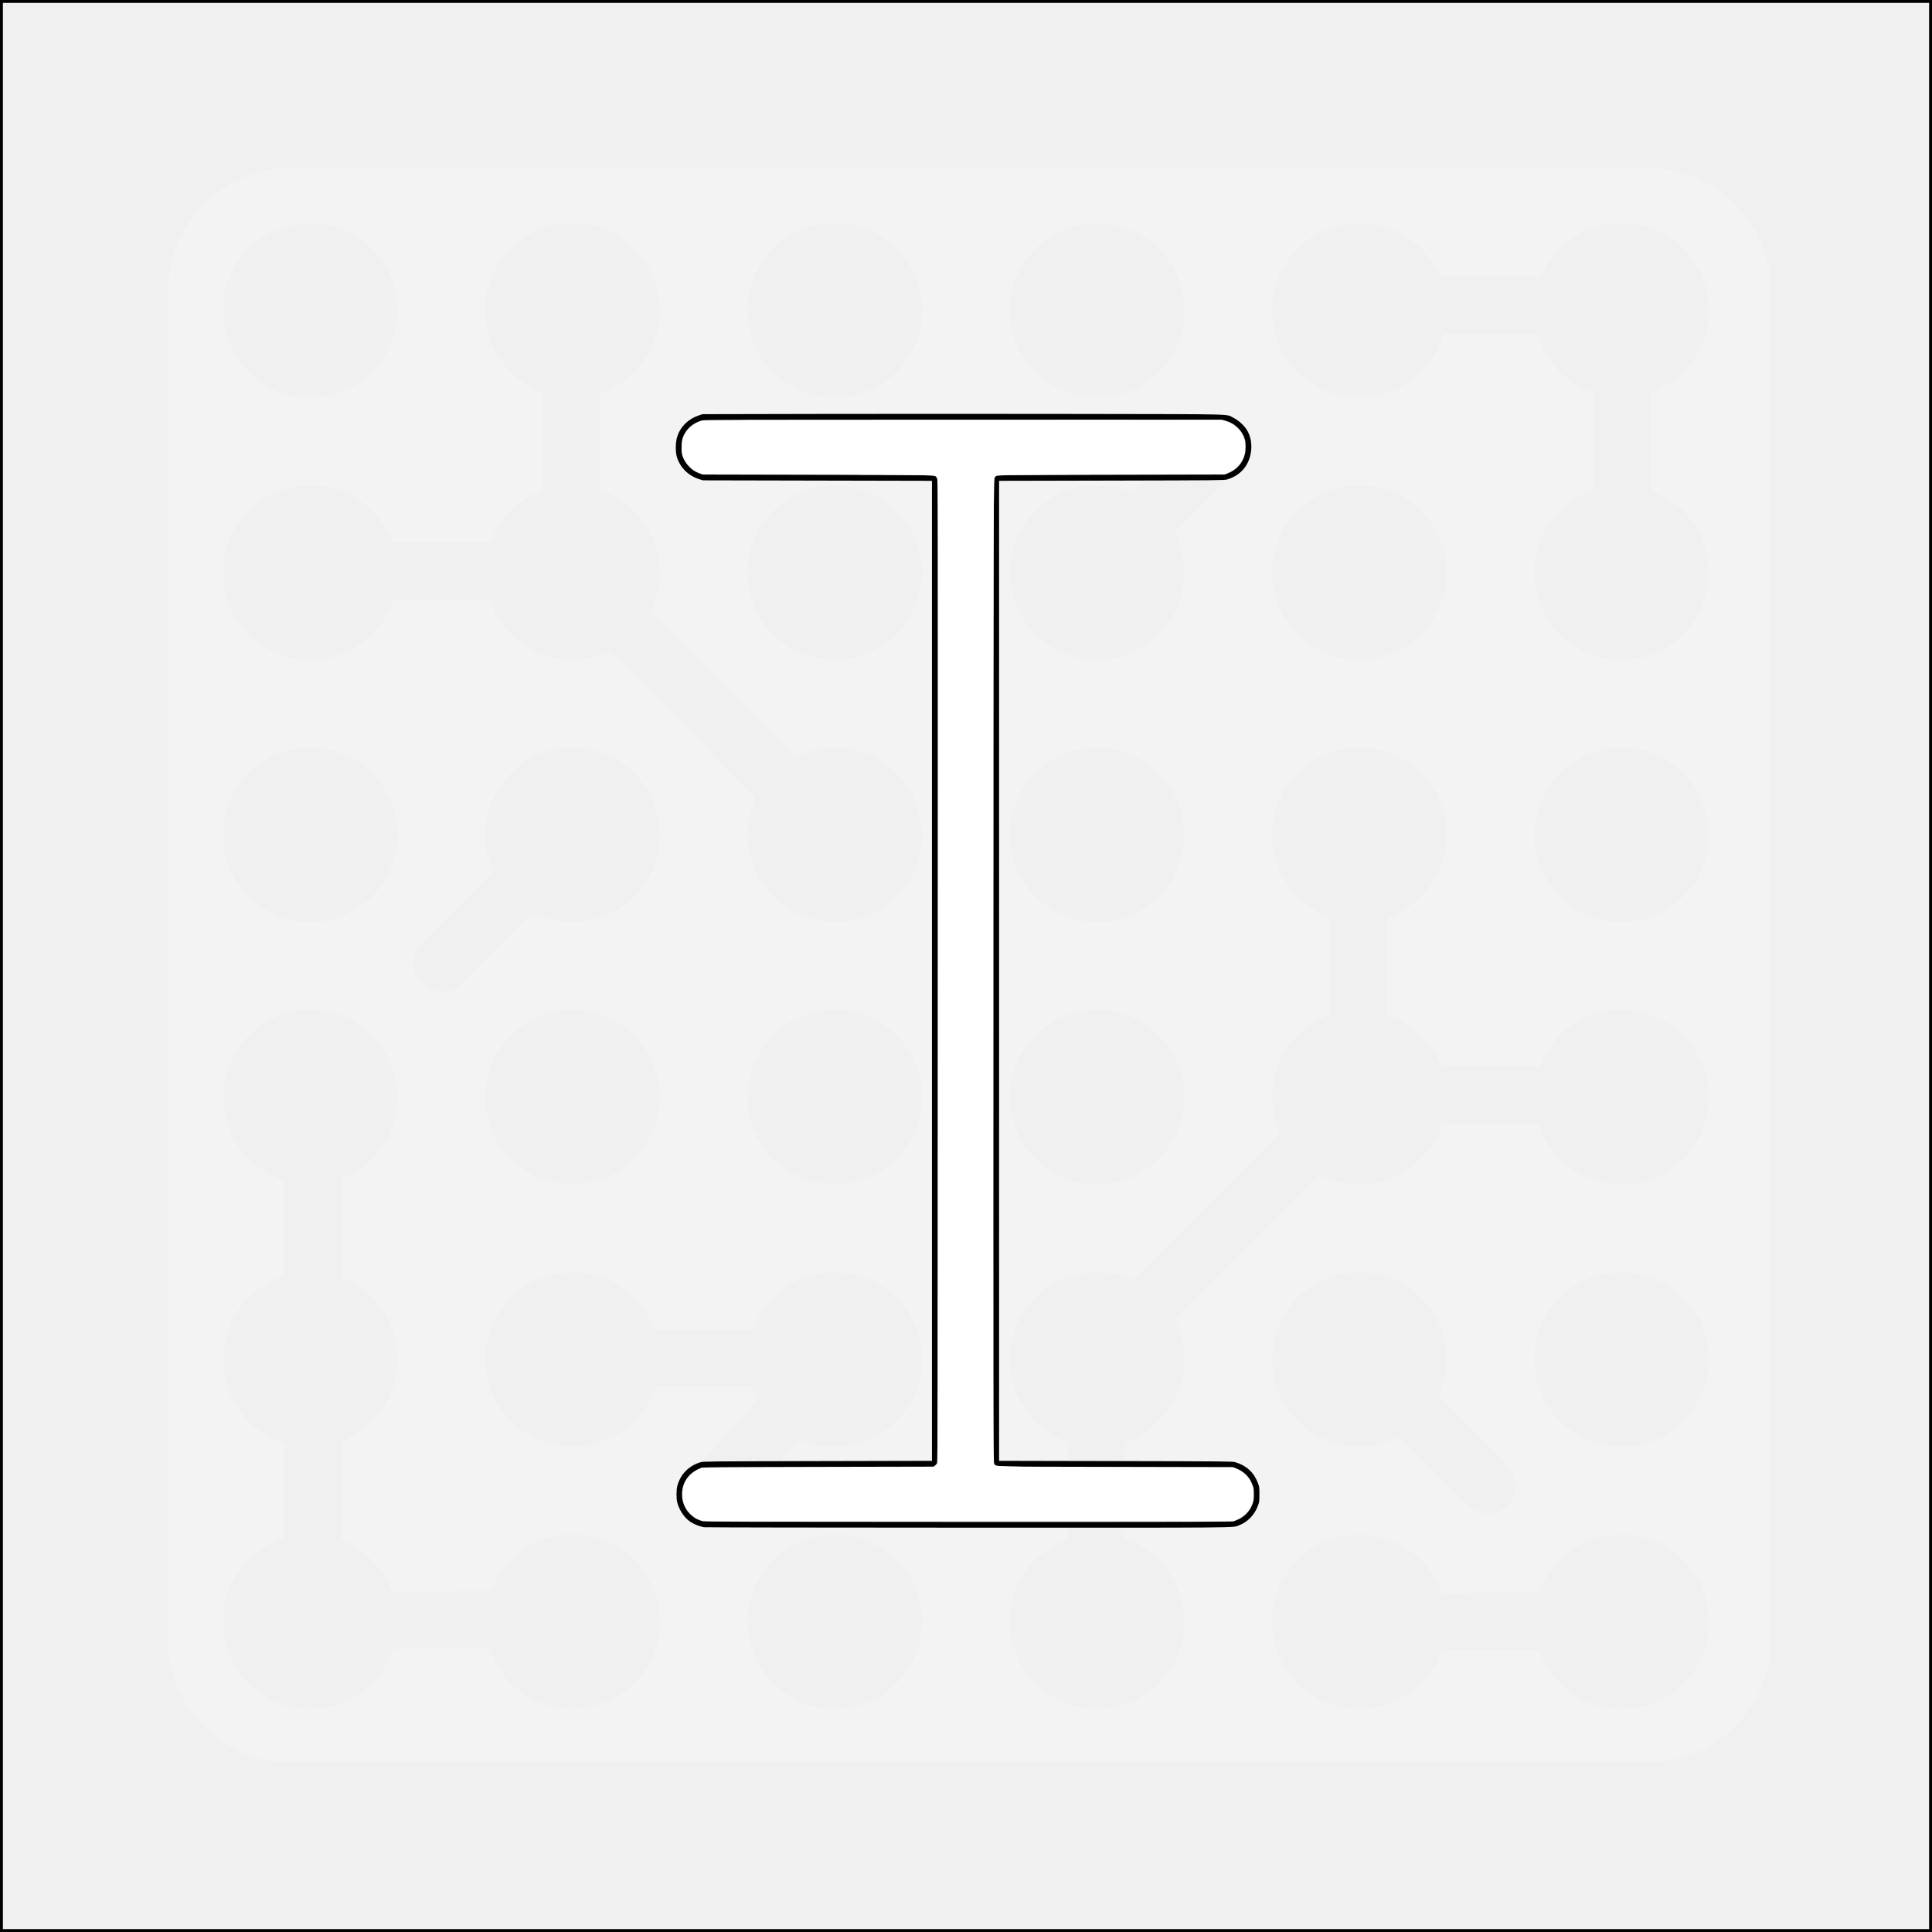
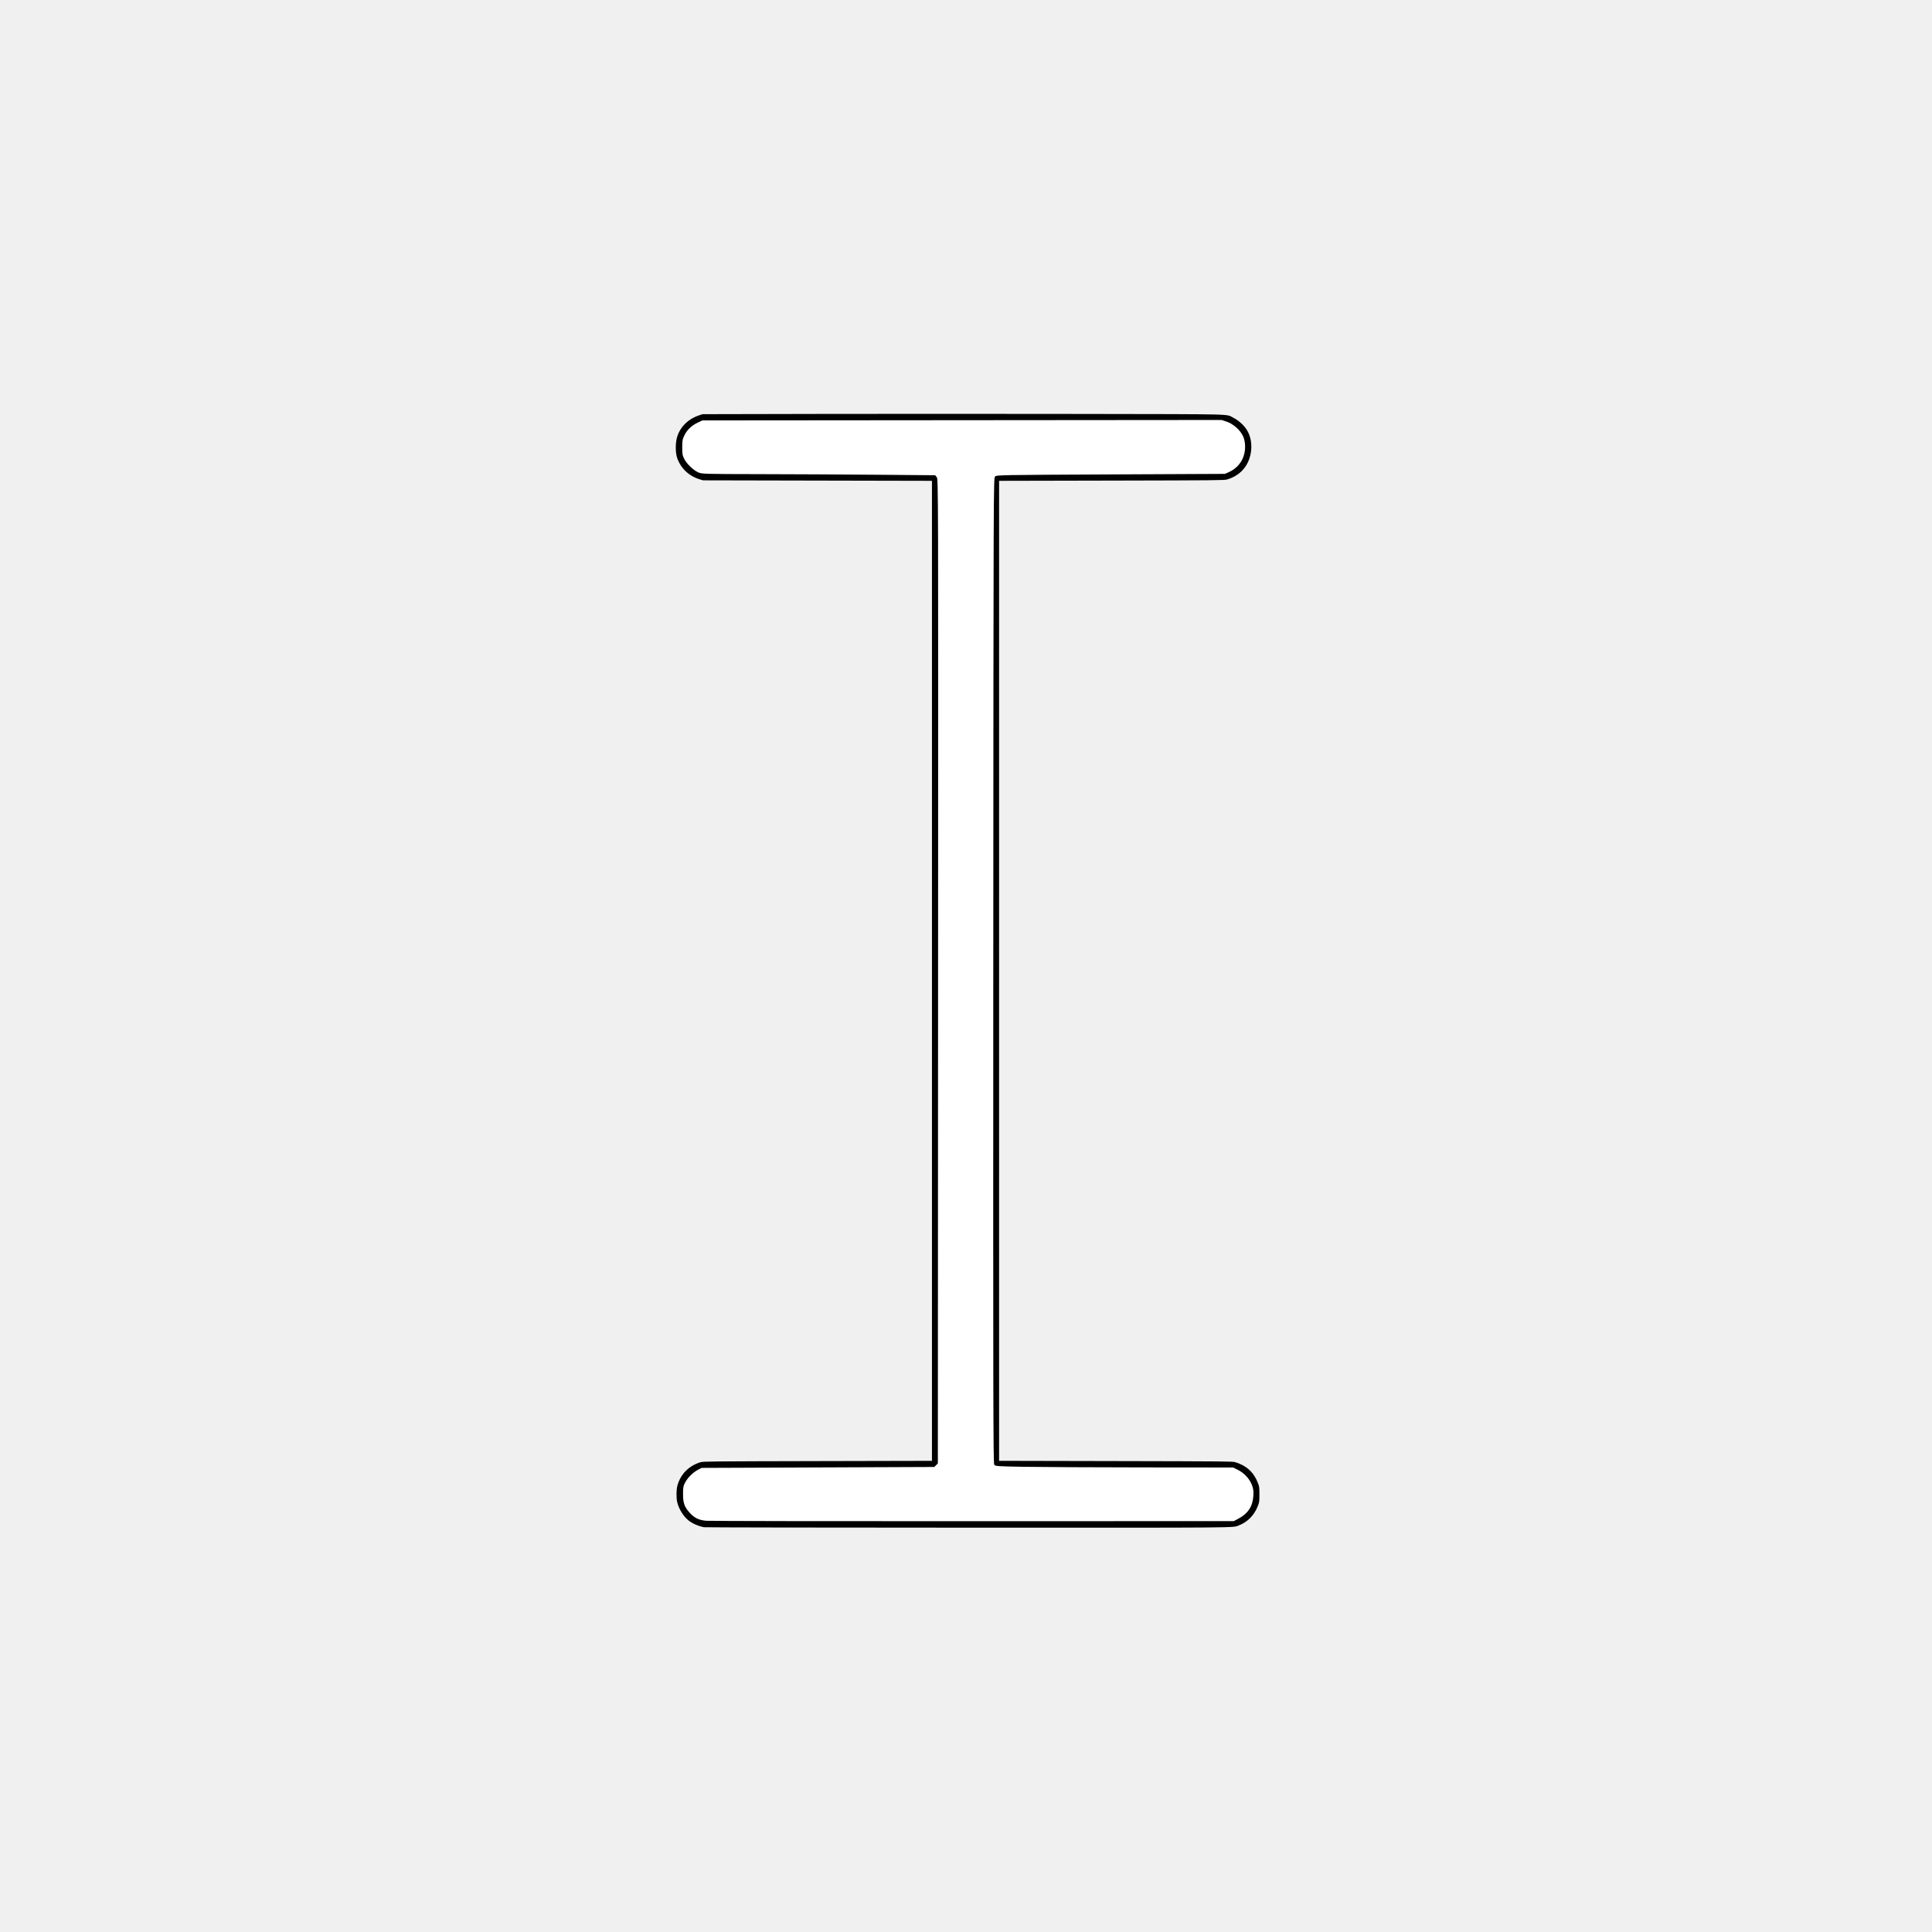
<svg xmlns="http://www.w3.org/2000/svg" width="1411.111mm" height="1411.111mm" viewBox="0 0 1411.111 1411.111" version="1.1" id="svg8">
  <defs id="defs2" />
  <g id="layer2" style="display:none">
    <rect style="display:inline;fill:#1a1a1a;stroke-width:0.265" id="rect1431" width="1411.111" height="1411.111" x="0" y="0" />
  </g>
-   <g id="layer1" style="display:inline">
+   <g id="layer1" style="display:none">
    <path style="fill:#ffffff;fill-opacity:0.226;stroke-width:0.353" d="m 204.964,1287.047 c -21.56,-2.231 -40.876,-11.304 -55.765,-26.193 -13.676,-13.676 -22.502,-31.203 -25.622,-50.884 -0.608,-3.835 -0.634,-24.563 -0.634,-504.944 0,-480.381 0.026,-501.109 0.634,-504.944 5.351,-33.756 27.491,-60.664 59.423,-72.223 4.209,-1.523 12.003,-3.478 17.082,-4.283 3.835,-0.608 24.682,-0.634 508.119,-0.634 483.436,0 504.284,0.026 508.119,0.634 33.756,5.351 60.664,27.491 72.223,59.423 1.523,4.209 3.478,12.003 4.283,17.082 0.608,3.835 0.634,24.563 0.634,504.944 0,480.381 -0.026,501.109 -0.634,504.944 -5.353,33.763 -27.489,60.663 -59.44,72.229 -3.725,1.348 -11.691,3.395 -16.656,4.28 -3.137,0.559 -35.521,0.6 -506.942,0.646 -276.975,0.027 -504.146,-0.01 -504.825,-0.078 z m 34.722,-40.118 c 5.322,-1.255 9.957,-2.806 13.93,-4.663 14.873,-6.95 26.733,-19.67 32.678,-35.048 l 1.164,-3.011 h 34.981 34.981 l 1.162,3.007 c 7.28,18.832 22.961,33.233 41.997,38.571 7.083,1.986 8.586,2.168 17.815,2.155 8.144,-0.012 8.877,-0.067 12.7,-0.969 12.848,-3.03 22.645,-8.199 31.181,-16.449 9.693,-9.368 15.967,-20.804 18.632,-33.957 0.706,-3.484 0.808,-5.019 0.797,-11.936 -0.01,-6.014 -0.162,-8.727 -0.627,-11.196 -2.533,-13.443 -8.787,-25.248 -18.288,-34.523 -9.023,-8.809 -18.742,-14.019 -31.695,-16.992 -3.777,-0.867 -4.653,-0.932 -12.7,-0.948 -9.169,-0.018 -11.435,0.269 -18.521,2.347 -17.708,5.192 -32.618,18.426 -40.284,35.756 l -1.396,3.155 -35.794,0.09 -35.794,0.09 -1.327,-3.133 c -4.934,-11.653 -14.068,-22.213 -25.324,-29.277 -1.285,-0.806 -4.182,-2.344 -6.438,-3.416 l -4.102,-1.95 v -35.977 -35.977 l 3.791,-1.775 c 13.35,-6.25 24.045,-16.582 30.565,-29.53 7.415,-14.723 8.675,-32.101 3.497,-48.233 -3.029,-9.438 -7.923,-17.499 -15.065,-24.815 -5.555,-5.69 -11.342,-9.809 -18.686,-13.3 l -4.102,-1.95 v -35.978 -35.978 l 3.791,-1.775 c 13.35,-6.25 24.045,-16.582 30.565,-29.53 7.415,-14.723 8.675,-32.101 3.497,-48.233 -3.141,-9.788 -8.539,-18.468 -16.037,-25.787 -9.024,-8.809 -18.742,-14.019 -31.695,-16.992 -3.777,-0.867 -4.653,-0.932 -12.7,-0.948 -9.175,-0.018 -11.497,0.277 -18.521,2.352 -19.855,5.867 -35.597,21.212 -42.365,41.296 -2.35,6.973 -2.79,10.048 -2.79,19.482 0,7.435 0.099,8.954 0.81,12.465 4.371,21.572 18.804,38.999 39.054,47.152 l 4.586,1.847 v 34.679 34.679 l -3.762,1.48 c -18.294,7.195 -31.638,21.201 -37.898,39.776 -2.35,6.973 -2.79,10.048 -2.79,19.482 0,7.435 0.099,8.954 0.81,12.465 4.371,21.573 18.804,38.999 39.054,47.152 l 4.586,1.847 v 34.679 34.679 l -3.762,1.48 c -18.294,7.195 -31.638,21.201 -37.898,39.776 -2.35,6.973 -2.79,10.047 -2.79,19.482 0,7.435 0.099,8.954 0.81,12.465 5.263,25.977 25.153,45.711 51.048,50.649 4.35,0.829 4.776,0.853 13.053,0.736 6.868,-0.098 8.205,-0.215 11.615,-1.019 z m 383.143,-0.01 c 12.64,-2.977 22.402,-8.144 30.977,-16.396 5.739,-5.522 9.859,-11.153 13.322,-18.207 4.119,-8.389 5.953,-15.876 6.234,-25.451 0.261,-8.883 -0.551,-14.773 -3.092,-22.427 -3.352,-10.1 -8.506,-18.326 -16.095,-25.688 -8.981,-8.713 -18.668,-13.887 -31.523,-16.838 -3.777,-0.867 -4.653,-0.932 -12.7,-0.948 -9.169,-0.018 -11.435,0.269 -18.521,2.347 -24.706,7.244 -42.879,29.442 -45.285,55.315 -0.416,4.476 0.082,13.374 1.017,18.168 4.99,25.574 25.121,45.485 50.971,50.414 4.35,0.829 4.776,0.853 13.053,0.736 6.879,-0.098 8.202,-0.214 11.642,-1.025 z m 191.558,0 c 12.64,-2.977 22.402,-8.144 30.977,-16.396 9.701,-9.336 15.884,-20.586 18.633,-33.905 0.744,-3.604 0.835,-4.963 0.82,-12.171 -0.016,-7.409 -0.099,-8.499 -0.958,-12.544 -4.617,-21.74 -19.323,-39.187 -39.682,-47.077 l -2.558,-0.991 v -35.177 -35.177 l 2.91,-1.153 c 17.673,-6.999 31.714,-21.818 37.433,-39.506 2.352,-7.275 2.873,-10.863 2.867,-19.756 -0.004,-6.872 -0.114,-8.48 -0.818,-11.978 -0.967,-4.803 -2.456,-9.584 -4.334,-13.914 -0.753,-1.736 -1.369,-3.329 -1.369,-3.538 0,-0.209 23.645,-24.025 52.544,-52.924 l 52.544,-52.543 3.076,1.336 c 4.231,1.838 9.458,3.506 14.073,4.491 3.457,0.738 4.804,0.829 12.347,0.832 9.428,0.004 11.807,-0.345 19.756,-2.888 17.761,-5.684 32.452,-19.472 39.542,-37.109 l 1.505,-3.744 h 34.987 34.987 l 0.969,2.646 c 3.865,10.552 11.954,21.483 20.881,28.216 8.084,6.097 16.483,9.905 26.584,12.052 3.45,0.733 4.821,0.825 12.347,0.828 9.428,0.004 11.807,-0.345 19.756,-2.888 23.251,-7.441 40.504,-28.361 43.586,-52.85 0.547,-4.345 0.253,-14.346 -0.554,-18.871 -3.591,-20.124 -16.438,-37.132 -34.919,-46.229 -4.746,-2.336 -8.634,-3.684 -14.834,-5.142 -4.008,-0.943 -4.643,-0.992 -12.859,-1.004 -9.156,-0.013 -11.385,0.268 -18.521,2.339 -17.447,5.062 -32.595,18.383 -40.049,35.22 l -1.64,3.704 -35.808,0.09 -35.807,0.09 -1.476,-3.457 c -4.951,-11.596 -13.984,-21.968 -25.228,-28.969 -3.009,-1.873 -7.926,-4.282 -10.971,-5.374 l -2.303,-0.826 v -35.164 -35.164 l 1.852,-0.602 c 3.507,-1.139 9.623,-4.284 13.864,-7.129 13.884,-9.313 23.512,-23.804 27.01,-40.657 0.75,-3.613 0.84,-4.944 0.825,-12.171 -0.016,-7.408 -0.099,-8.499 -0.959,-12.544 -3.799,-17.887 -14.086,-32.532 -29.539,-42.055 -5.814,-3.583 -12.302,-6.143 -20.108,-7.935 -3.777,-0.867 -4.653,-0.932 -12.7,-0.948 -9.16,-0.018 -11.377,0.261 -18.521,2.334 -22.358,6.486 -40.029,25.993 -44.442,49.057 -1.411,7.376 -1.34,17.059 0.181,24.612 3.033,15.055 11.875,29.204 23.918,38.272 4.932,3.713 9.463,6.235 16.2,9.015 l 0.795,0.328 -0.09,35.694 -0.09,35.694 -3.175,1.32 c -14.855,6.176 -27.368,18.68 -33.739,33.715 -4.024,9.496 -5.517,18.168 -4.893,28.423 0.405,6.657 1.341,11.433 3.406,17.392 0.874,2.522 1.664,4.904 1.755,5.292 0.131,0.558 -10.977,11.844 -53.098,53.953 l -53.264,53.247 -1.168,-0.399 c -0.643,-0.22 -2.824,-0.973 -4.847,-1.673 -2.023,-0.7 -5.516,-1.694 -7.761,-2.207 -3.802,-0.869 -4.677,-0.935 -12.726,-0.951 -7.774,-0.015 -9.015,0.065 -12.347,0.8 -9.909,2.186 -16.923,5.182 -24.518,10.472 -14.44,10.057 -23.886,25.426 -26.669,43.391 -0.595,3.838 -0.475,13.719 0.22,18.224 2.317,15.011 9.41,28.111 20.757,38.337 4.977,4.486 12.745,9.3 18.64,11.552 l 2.398,0.916 v 35.55 35.55 l -3.228,1.338 c -20.757,8.604 -35.262,27.335 -38.788,50.092 -0.595,3.838 -0.475,13.719 0.22,18.224 2.79,18.071 12.69,33.651 27.755,43.677 7.101,4.726 14.738,7.896 22.859,9.49 5.306,1.041 5.393,1.047 13.935,0.925 6.879,-0.098 8.202,-0.214 11.642,-1.025 z m 191.558,0 c 12.986,-3.059 22.901,-8.433 31.592,-17.123 7.492,-7.491 11.06,-12.991 15.519,-23.92 l 0.325,-0.795 35.322,0.09 35.321,0.09 0.796,2.117 c 3.856,10.249 11.972,21.104 20.7,27.687 8.084,6.097 16.483,9.905 26.584,12.052 3.45,0.733 4.821,0.825 12.347,0.828 9.428,0 11.807,-0.345 19.756,-2.888 23.251,-7.441 40.504,-28.361 43.586,-52.85 0.547,-4.345 0.253,-14.346 -0.554,-18.871 -3.591,-20.124 -16.438,-37.132 -34.919,-46.23 -4.746,-2.336 -8.634,-3.684 -14.834,-5.142 -4.008,-0.943 -4.643,-0.992 -12.859,-1.004 -9.156,-0.013 -11.385,0.268 -18.521,2.339 -17.684,5.13 -32.839,18.59 -40.253,35.749 l -1.829,4.233 -35.41,0.09 -35.41,0.09 -1.663,-3.97 c -5.963,-14.233 -17.409,-26.111 -31.667,-32.863 -4.071,-1.928 -8.688,-3.471 -14.105,-4.715 -3.777,-0.867 -4.653,-0.932 -12.7,-0.948 -9.16,-0.018 -11.377,0.261 -18.521,2.334 -22.358,6.486 -40.029,25.993 -44.442,49.057 -1.411,7.376 -1.34,17.059 0.181,24.612 3.342,16.592 13.138,31.188 27.223,40.562 7.101,4.726 14.738,7.896 22.859,9.49 5.306,1.041 5.393,1.047 13.935,0.925 6.879,-0.098 8.202,-0.214 11.642,-1.025 z M 527.908,1108.849 c 5.161,-1.889 7.84,-4.296 20.678,-18.586 4.356,-4.849 9.514,-10.564 11.462,-12.7 1.948,-2.136 7.884,-8.725 13.191,-14.643 5.307,-5.918 9.84,-10.967 10.072,-11.22 0.344,-0.375 0.918,-0.263 3.101,0.604 3.097,1.23 7.613,2.539 11.899,3.448 2.412,0.512 4.656,0.637 11.465,0.638 9.434,0 11.833,-0.349 19.756,-2.893 21.798,-7.001 38.339,-25.631 42.883,-48.3 0.532,-2.655 0.824,-5.701 0.947,-9.886 0.261,-8.883 -0.551,-14.773 -3.092,-22.427 -3.352,-10.1 -8.506,-18.326 -16.095,-25.688 -8.981,-8.713 -18.668,-13.887 -31.523,-16.838 -3.777,-0.867 -4.653,-0.932 -12.7,-0.948 -9.169,-0.018 -11.435,0.269 -18.521,2.347 -17.791,5.217 -32.983,18.757 -40.421,36.029 l -1.47,3.414 -35.647,-0.09 -35.647,-0.09 -1.468,-3.391 c -3.132,-7.236 -7.226,-13.327 -12.863,-19.136 -9.078,-9.357 -19.381,-15.05 -32.82,-18.135 -3.777,-0.867 -4.653,-0.932 -12.7,-0.948 -9.169,-0.018 -11.435,0.269 -18.521,2.347 -22.282,6.533 -39.316,25.178 -44.342,48.533 -0.722,3.358 -0.814,4.735 -0.814,12.25 0,7.435 0.099,8.954 0.81,12.465 4.821,23.797 22.236,42.823 45.051,49.221 7.083,1.986 8.586,2.168 17.815,2.155 8.144,-0.012 8.877,-0.067 12.7,-0.969 12.964,-3.058 22.719,-8.232 31.341,-16.625 6.852,-6.67 11.322,-13.276 15.059,-22.258 l 1.468,-3.528 h 35.044 35.044 l 1.28,3.175 c 0.704,1.746 1.628,3.843 2.053,4.66 0.425,0.817 0.772,1.628 0.772,1.802 0,0.311 -6.372,7.44 -28.751,32.165 -20.069,22.174 -19.888,21.958 -21.682,25.791 -1.206,2.576 -2.118,6.361 -2.118,8.783 0,2.679 0.965,6.387 2.441,9.383 2.397,4.864 7.465,9.002 12.931,10.559 2.666,0.76 9.283,0.498 11.932,-0.471 z m 563.712,-3.803 c 3.391,-0.875 6.833,-2.864 9.403,-5.434 3.941,-3.941 5.994,-8.896 5.994,-14.467 0,-4.5 -1.177,-8.153 -3.977,-12.347 -0.583,-0.873 -12.574,-13.126 -26.647,-27.229 l -25.587,-25.641 1.289,-3.286 c 1.643,-4.188 2.472,-6.95 3.476,-11.577 0.71,-3.272 0.803,-4.672 0.798,-11.994 -0.01,-7.634 -0.081,-8.641 -0.949,-12.721 -2.689,-12.628 -8.156,-22.932 -16.996,-32.032 -8.871,-9.133 -19.377,-14.91 -32.654,-17.958 -3.777,-0.867 -4.653,-0.932 -12.7,-0.948 -9.16,-0.018 -11.377,0.261 -18.521,2.334 -22.358,6.486 -40.029,25.993 -44.442,49.057 -1.411,7.376 -1.34,17.059 0.181,24.612 3.342,16.592 13.138,31.188 27.223,40.562 7.066,4.703 14.386,7.75 23.035,9.588 3.45,0.733 4.821,0.825 12.347,0.828 7.589,0 8.851,-0.083 12.171,-0.822 4.682,-1.042 10.647,-2.958 14.071,-4.518 l 2.65,-1.208 25.418,25.363 c 13.98,13.95 26.132,25.84 27.005,26.422 4.209,2.808 7.607,3.917 12.12,3.953 1.79,0.014 4.05,-0.214 5.292,-0.534 z m 105.884,-49.681 c 8.83,-2.08 15.671,-5 22.595,-9.645 15.166,-10.172 25.397,-26.823 27.694,-45.069 0.547,-4.345 0.253,-14.346 -0.554,-18.871 -3.591,-20.124 -16.438,-37.132 -34.919,-46.229 -4.746,-2.336 -8.634,-3.684 -14.834,-5.142 -4.008,-0.943 -4.643,-0.992 -12.859,-1.004 -7.763,-0.011 -9.02,0.071 -12.347,0.805 -13.921,3.071 -24.258,8.663 -33.636,18.196 -8.632,8.774 -15.067,21.236 -17.143,33.198 -1.257,7.242 -1.125,16.481 0.338,23.812 2.968,14.871 11.865,29.183 23.68,38.094 8.102,6.11 16.881,10.085 26.407,11.954 5.306,1.041 5.393,1.047 13.935,0.925 6.879,-0.098 8.202,-0.214 11.642,-1.025 z M 431.244,863.812 c 12.705,-2.995 22.529,-8.19 31.032,-16.408 9.693,-9.368 15.967,-20.804 18.632,-33.957 0.706,-3.484 0.808,-5.019 0.797,-11.936 -0.015,-8.519 -0.372,-11.452 -2.137,-17.545 -3.062,-10.567 -8.202,-19.412 -15.807,-27.202 -9.006,-9.225 -19.329,-14.902 -32.666,-17.964 -3.777,-0.867 -4.653,-0.932 -12.7,-0.948 -9.169,-0.018 -11.435,0.269 -18.521,2.347 -22.282,6.533 -39.316,25.178 -44.342,48.533 -0.722,3.358 -0.814,4.735 -0.814,12.25 0,7.435 0.099,8.954 0.81,12.465 5.275,26.035 25.095,45.701 51.048,50.649 4.35,0.829 4.776,0.853 13.053,0.736 6.868,-0.098 8.205,-0.215 11.615,-1.019 z m 191.585,-0.005 c 12.64,-2.977 22.402,-8.144 30.977,-16.396 5.739,-5.522 9.859,-11.153 13.322,-18.207 4.119,-8.389 5.953,-15.876 6.234,-25.451 0.261,-8.883 -0.551,-14.773 -3.092,-22.427 -3.352,-10.1 -8.506,-18.326 -16.095,-25.688 -8.981,-8.713 -18.668,-13.887 -31.523,-16.838 -3.777,-0.867 -4.653,-0.932 -12.7,-0.948 -9.169,-0.018 -11.435,0.269 -18.521,2.347 -24.706,7.244 -42.879,29.442 -45.285,55.315 -0.416,4.476 0.082,13.374 1.017,18.168 4.99,25.574 25.121,45.485 50.971,50.414 4.35,0.829 4.776,0.853 13.053,0.736 6.879,-0.098 8.202,-0.214 11.642,-1.025 z m 191.558,0 c 12.64,-2.977 22.402,-8.144 30.977,-16.396 9.701,-9.336 15.884,-20.586 18.633,-33.905 0.744,-3.604 0.835,-4.963 0.82,-12.171 -0.016,-7.408 -0.099,-8.499 -0.958,-12.544 -2.783,-13.104 -8.795,-24.102 -18.124,-33.152 -8.981,-8.713 -18.668,-13.887 -31.523,-16.838 -3.777,-0.867 -4.653,-0.932 -12.7,-0.948 -7.774,-0.015 -9.015,0.065 -12.347,0.8 -9.909,2.186 -16.923,5.182 -24.518,10.472 -14.44,10.057 -23.886,25.426 -26.669,43.391 -0.595,3.838 -0.475,13.719 0.22,18.224 2.79,18.071 12.69,33.651 27.755,43.677 7.101,4.726 14.738,7.896 22.859,9.49 5.306,1.041 5.393,1.047 13.935,0.925 6.879,-0.098 8.202,-0.214 11.642,-1.025 z M 327.478,723.698 c 2.345,-0.608 4.849,-1.78 7.308,-3.422 0.873,-0.583 13.421,-12.869 27.884,-27.302 l 26.296,-26.242 3.799,1.592 c 4.434,1.857 8.194,3.043 13.105,4.131 3.115,0.69 4.561,0.783 12.347,0.792 8.385,0.01 9.019,-0.037 12.876,-0.949 12.864,-3.041 22.647,-8.203 31.181,-16.452 9.693,-9.368 15.967,-20.804 18.632,-33.957 0.706,-3.484 0.808,-5.019 0.797,-11.936 -0.015,-8.519 -0.372,-11.452 -2.137,-17.545 -3.062,-10.567 -8.202,-19.412 -15.807,-27.202 -9.006,-9.226 -19.329,-14.902 -32.666,-17.964 -3.777,-0.867 -4.653,-0.932 -12.7,-0.948 -9.169,-0.018 -11.435,0.269 -18.521,2.347 -19.852,5.821 -35.819,21.452 -42.452,41.557 -2.041,6.186 -2.605,9.721 -2.79,17.473 -0.241,10.12 0.899,17.078 4.159,25.384 l 1.386,3.531 -26.581,26.636 c -14.62,14.65 -27.058,27.35 -27.641,28.223 -2.801,4.195 -3.977,7.847 -3.977,12.347 0,9.194 6.091,17.239 14.993,19.802 2.721,0.783 7.696,0.833 10.507,0.104 z M 239.686,672.254 c 12.821,-3.023 22.603,-8.223 31.192,-16.584 12.623,-12.287 19.448,-28.066 19.48,-45.036 0.034,-17.817 -6.043,-33.022 -18.155,-45.429 -9.006,-9.226 -19.329,-14.902 -32.666,-17.964 -3.777,-0.867 -4.653,-0.932 -12.7,-0.948 -9.175,-0.018 -11.497,0.277 -18.521,2.352 -19.855,5.867 -35.597,21.212 -42.365,41.296 -2.35,6.973 -2.79,10.048 -2.79,19.482 0,7.435 0.099,8.954 0.81,12.465 5.263,25.978 25.153,45.711 51.048,50.649 4.35,0.829 4.776,0.853 13.053,0.736 6.868,-0.098 8.205,-0.215 11.615,-1.019 z m 383.143,-0.005 c 12.64,-2.977 22.402,-8.144 30.977,-16.396 5.739,-5.522 9.859,-11.153 13.322,-18.207 4.119,-8.389 5.953,-15.876 6.234,-25.451 0.261,-8.883 -0.551,-14.773 -3.092,-22.427 -3.352,-10.1 -8.506,-18.326 -16.095,-25.688 -8.981,-8.713 -18.668,-13.887 -31.523,-16.838 -3.777,-0.867 -4.653,-0.932 -12.7,-0.948 -7.785,-0.015 -9.011,0.064 -12.347,0.803 -5.163,1.143 -8.015,2.019 -12.643,3.883 l -4,1.611 -15.197,-15.328 C 557.408,528.832 540.317,511.616 527.788,499.004 515.258,486.392 498.393,469.406 490.311,461.257 l -14.695,-14.817 1.711,-4.233 c 3.517,-8.703 4.748,-15.754 4.466,-25.576 -0.197,-6.85 -0.728,-10.617 -2.227,-15.79 -3.059,-10.557 -8.202,-19.406 -15.804,-27.193 -6.558,-6.717 -14.113,-11.714 -22.78,-15.065 l -3.007,-1.162 v -35.024 -35.024 l 2.158,-0.772 c 7.829,-2.803 15.965,-7.899 22.144,-13.871 9.693,-9.368 15.967,-20.804 18.632,-33.957 0.706,-3.484 0.808,-5.019 0.797,-11.936 -0.01,-6.014 -0.162,-8.727 -0.627,-11.196 -2.533,-13.443 -8.787,-25.248 -18.288,-34.523 -9.023,-8.809 -18.742,-14.019 -31.695,-16.992 -3.777,-0.867 -4.653,-0.932 -12.7,-0.948 -9.169,-0.018 -11.435,0.269 -18.521,2.347 -22.282,6.533 -39.316,25.178 -44.342,48.533 -0.722,3.358 -0.814,4.735 -0.814,12.25 0,7.435 0.099,8.954 0.81,12.465 3.335,16.459 12.644,30.814 26.001,40.093 3.88,2.695 8.003,5.019 11.289,6.36 1.358,0.555 2.668,1.157 2.91,1.339 0.348,0.261 0.441,7.851 0.441,35.875 0,28.024 -0.093,35.614 -0.441,35.875 -0.243,0.182 -1.552,0.791 -2.91,1.353 -7.663,3.173 -16.078,9.21 -22.025,15.8 -4.467,4.951 -8.422,11.083 -11.204,17.371 l -1.396,3.155 -35.794,0.09 -35.794,0.09 -1.327,-3.133 c -2.947,-6.961 -7.281,-13.406 -12.922,-19.221 -9.078,-9.357 -19.381,-15.05 -32.82,-18.135 -3.777,-0.867 -4.653,-0.932 -12.7,-0.948 -9.175,-0.018 -11.497,0.277 -18.521,2.352 -19.855,5.867 -35.597,21.212 -42.365,41.296 -2.35,6.973 -2.79,10.048 -2.79,19.482 0,9.533 0.49,13.009 2.851,20.226 6.522,19.933 23.046,35.862 43.01,41.459 7.083,1.986 8.586,2.168 17.815,2.155 8.144,-0.012 8.877,-0.067 12.7,-0.969 5.458,-1.287 10.059,-2.825 14.095,-4.711 14.856,-6.942 26.72,-19.67 32.662,-35.041 l 1.164,-3.011 h 34.981 34.981 l 1.162,3.007 c 7.28,18.832 22.961,33.233 41.997,38.571 7.01,1.966 8.614,2.163 17.639,2.165 7.571,0.004 8.853,-0.084 12.114,-0.815 4.658,-1.043 9.365,-2.493 12.875,-3.967 l 2.764,-1.16 13.813,13.908 c 7.597,7.649 24.053,24.227 36.568,36.839 12.515,12.612 30.134,30.349 39.153,39.416 l 16.398,16.485 -0.471,1.153 c -2.93,7.177 -4.69,13.961 -5.287,20.38 -0.416,4.476 0.082,13.374 1.017,18.168 4.99,25.574 25.121,45.485 50.971,50.414 4.35,0.829 4.776,0.853 13.053,0.736 6.879,-0.098 8.202,-0.214 11.642,-1.025 z m 191.558,0 c 12.64,-2.977 22.402,-8.144 30.977,-16.396 9.701,-9.336 15.884,-20.586 18.633,-33.905 0.744,-3.604 0.835,-4.963 0.82,-12.171 -0.016,-7.408 -0.099,-8.499 -0.958,-12.544 -2.783,-13.104 -8.795,-24.102 -18.124,-33.152 -8.981,-8.713 -18.668,-13.887 -31.523,-16.838 -3.777,-0.867 -4.653,-0.932 -12.7,-0.948 -7.774,-0.015 -9.015,0.065 -12.347,0.8 -9.909,2.186 -16.923,5.182 -24.518,10.472 -14.44,10.057 -23.886,25.426 -26.669,43.391 -0.595,3.838 -0.475,13.719 0.22,18.224 2.79,18.071 12.69,33.651 27.755,43.677 7.101,4.726 14.738,7.896 22.859,9.49 5.306,1.041 5.393,1.047 13.935,0.925 6.879,-0.098 8.202,-0.214 11.642,-1.025 z m 383.117,0 c 8.83,-2.08 15.671,-5 22.595,-9.644 15.166,-10.173 25.397,-26.823 27.694,-45.069 0.547,-4.345 0.253,-14.346 -0.554,-18.871 -3.591,-20.124 -16.438,-37.132 -34.919,-46.229 -4.746,-2.336 -8.634,-3.684 -14.834,-5.142 -4.008,-0.943 -4.643,-0.992 -12.859,-1.004 -7.763,-0.011 -9.02,0.071 -12.347,0.805 -13.921,3.071 -24.258,8.663 -33.636,18.196 -8.632,8.774 -15.067,21.236 -17.143,33.198 -1.257,7.242 -1.125,16.481 0.338,23.812 2.968,14.871 11.865,29.182 23.68,38.094 8.102,6.11 16.881,10.085 26.407,11.954 5.306,1.041 5.393,1.047 13.935,0.925 6.879,-0.098 8.202,-0.214 11.642,-1.025 z M 622.829,480.69 c 12.64,-2.977 22.402,-8.144 30.977,-16.396 5.739,-5.522 9.859,-11.153 13.322,-18.207 4.119,-8.389 5.953,-15.876 6.234,-25.451 0.261,-8.883 -0.551,-14.773 -3.092,-22.427 -3.352,-10.1 -8.506,-18.326 -16.095,-25.688 -8.981,-8.713 -18.668,-13.887 -31.523,-16.838 -3.777,-0.867 -4.653,-0.932 -12.7,-0.948 -9.169,-0.018 -11.435,0.269 -18.521,2.347 -24.706,7.244 -42.879,29.442 -45.285,55.315 -0.416,4.476 0.082,13.374 1.017,18.168 4.99,25.574 25.121,45.485 50.971,50.414 4.35,0.829 4.776,0.853 13.053,0.736 6.879,-0.098 8.202,-0.214 11.642,-1.025 z m 191.558,0 c 12.64,-2.977 22.402,-8.144 30.977,-16.396 9.701,-9.336 15.884,-20.586 18.633,-33.905 0.744,-3.604 0.835,-4.963 0.82,-12.171 -0.016,-7.408 -0.099,-8.499 -0.958,-12.544 -1.025,-4.827 -2.718,-10.011 -4.661,-14.276 -0.683,-1.499 -1.242,-2.917 -1.242,-3.15 0,-0.234 11.188,-11.572 24.862,-25.195 24.536,-24.445 24.88,-24.808 26.288,-27.665 2.46,-4.99 3.026,-9.613 1.777,-14.498 -1.928,-7.537 -7.237,-13.059 -14.65,-15.238 -1.407,-0.413 -3.3,-0.621 -5.644,-0.619 -4.251,0.004 -7.969,1.078 -11.297,3.262 -1.376,0.903 -10.94,10.227 -27.124,26.442 l -24.999,25.048 -1.804,-0.729 c -2.935,-1.187 -6.828,-2.361 -11.152,-3.363 -3.792,-0.879 -4.621,-0.941 -12.7,-0.957 -7.774,-0.015 -9.015,0.065 -12.347,0.8 -9.909,2.186 -16.923,5.182 -24.518,10.472 -14.44,10.057 -23.886,25.426 -26.669,43.391 -0.595,3.838 -0.475,13.719 0.22,18.224 2.79,18.071 12.69,33.651 27.755,43.677 7.101,4.726 14.738,7.896 22.859,9.49 5.306,1.041 5.393,1.047 13.935,0.925 6.879,-0.098 8.202,-0.214 11.642,-1.025 z m 191.558,0 c 8.83,-2.08 15.671,-5 22.595,-9.644 13.884,-9.313 23.512,-23.804 27.01,-40.657 0.75,-3.613 0.84,-4.944 0.825,-12.171 -0.016,-7.408 -0.099,-8.499 -0.959,-12.544 -3.799,-17.887 -14.086,-32.532 -29.539,-42.055 -5.814,-3.583 -12.302,-6.143 -20.108,-7.935 -3.777,-0.867 -4.653,-0.932 -12.7,-0.948 -9.16,-0.018 -11.377,0.261 -18.521,2.334 -22.358,6.486 -40.029,25.993 -44.442,49.057 -1.411,7.376 -1.34,17.059 0.181,24.612 3.342,16.592 13.138,31.188 27.223,40.561 7.101,4.726 14.738,7.896 22.859,9.49 5.306,1.041 5.393,1.047 13.935,0.925 6.879,-0.098 8.202,-0.214 11.642,-1.025 z m 191.558,0 c 8.83,-2.08 15.671,-5 22.595,-9.644 15.166,-10.173 25.397,-26.823 27.694,-45.069 0.547,-4.345 0.253,-14.346 -0.554,-18.871 -3.068,-17.195 -13.006,-32.322 -27.687,-42.14 -2.584,-1.728 -8.304,-4.708 -12.788,-6.661 l -1.323,-0.576 v -35.433 -35.433 l 1.323,-0.424 c 2.969,-0.951 9.339,-4.272 13.335,-6.952 15.166,-10.173 25.397,-26.823 27.694,-45.069 0.547,-4.345 0.253,-14.346 -0.554,-18.871 -3.591,-20.124 -16.438,-37.132 -34.919,-46.229 -4.746,-2.336 -8.634,-3.684 -14.834,-5.142 -4.008,-0.943 -4.643,-0.992 -12.859,-1.004 -9.156,-0.013 -11.385,0.268 -18.521,2.339 -16.631,4.825 -30.849,16.827 -38.994,32.919 l -1.611,3.183 -36.89,0.09 -36.89,0.09 -1.133,-2.383 c -6.294,-13.244 -17.338,-24.235 -30.714,-30.57 -4.071,-1.928 -8.688,-3.471 -14.105,-4.715 -3.777,-0.867 -4.653,-0.932 -12.7,-0.948 -9.16,-0.018 -11.377,0.261 -18.521,2.334 -22.358,6.486 -40.029,25.993 -44.442,49.057 -1.411,7.376 -1.34,17.059 0.181,24.612 3.342,16.592 13.138,31.188 27.223,40.561 7.066,4.703 14.386,7.75 23.035,9.588 3.45,0.733 4.821,0.825 12.347,0.828 9.428,0.003 11.807,-0.345 19.756,-2.888 18.841,-6.03 34.6,-21.653 40.763,-40.412 l 1.13,-3.44 h 34.1 34.1 l 1.151,3.512 c 5.766,17.592 19.827,32.372 37.275,39.181 l 2.47,0.964 v 35.348 35.348 l -3.704,1.524 c -15.531,6.388 -28.16,19.024 -34.52,34.536 -3.865,9.427 -5.256,17.704 -4.65,27.662 0.566,9.293 2.628,17.32 6.374,24.807 5.673,11.339 13.482,19.87 24.333,26.583 5.865,3.628 13.308,6.505 20.458,7.908 5.306,1.041 5.393,1.047 13.935,0.925 6.879,-0.098 8.202,-0.214 11.642,-1.025 z M 239.686,289.137 c 12.821,-3.023 22.603,-8.223 31.192,-16.584 12.623,-12.287 19.448,-28.066 19.48,-45.036 0.034,-17.817 -6.043,-33.022 -18.155,-45.429 -9.006,-9.225 -19.329,-14.902 -32.666,-17.964 -3.777,-0.867 -4.653,-0.932 -12.7,-0.948 -9.175,-0.018 -11.497,0.277 -18.521,2.352 -19.855,5.867 -35.597,21.212 -42.365,41.296 -2.35,6.973 -2.79,10.048 -2.79,19.482 0,7.435 0.099,8.954 0.81,12.465 5.263,25.978 25.153,45.711 51.048,50.649 4.35,0.829 4.776,0.853 13.053,0.736 6.868,-0.098 8.205,-0.215 11.615,-1.019 z m 383.143,-0.005 c 12.64,-2.977 22.402,-8.144 30.977,-16.396 5.739,-5.522 9.859,-11.153 13.322,-18.207 4.119,-8.389 5.953,-15.876 6.234,-25.451 0.261,-8.883 -0.551,-14.773 -3.092,-22.427 -3.352,-10.1 -8.506,-18.326 -16.095,-25.688 -8.981,-8.713 -18.668,-13.887 -31.523,-16.838 -3.777,-0.867 -4.653,-0.932 -12.7,-0.948 -9.169,-0.018 -11.435,0.269 -18.521,2.347 -24.706,7.244 -42.879,29.442 -45.285,55.315 -0.416,4.476 0.082,13.374 1.017,18.168 4.99,25.574 25.121,45.485 50.971,50.414 4.35,0.829 4.776,0.853 13.053,0.736 6.879,-0.098 8.202,-0.214 11.642,-1.025 z m 191.558,0 c 12.64,-2.977 22.402,-8.144 30.977,-16.396 9.701,-9.336 15.884,-20.586 18.633,-33.905 0.744,-3.604 0.835,-4.963 0.82,-12.171 -0.016,-7.408 -0.099,-8.499 -0.958,-12.544 -2.783,-13.104 -8.795,-24.102 -18.124,-33.152 -8.981,-8.713 -18.668,-13.887 -31.523,-16.838 -3.777,-0.867 -4.653,-0.932 -12.7,-0.948 -7.774,-0.015 -9.015,0.065 -12.347,0.8 -9.909,2.186 -16.923,5.182 -24.518,10.472 -14.44,10.057 -23.886,25.426 -26.669,43.391 -0.595,3.838 -0.475,13.719 0.22,18.224 2.79,18.071 12.69,33.651 27.755,43.677 7.101,4.726 14.738,7.896 22.859,9.49 5.306,1.041 5.393,1.047 13.935,0.925 6.879,-0.098 8.202,-0.214 11.642,-1.025 z" id="path1446" />
  </g>
  <g id="layer3" style="display:inline">
-     <path style="fill:#000000;stroke-width:0.353" d="M 0,705.556 V 0 h 705.556 705.556 v 705.556 705.556 H 705.556 0 Z m 1408.995,0 V 2.117 H 705.556 2.117 V 705.556 1408.995 H 705.556 1408.995 Z m -894.728,409.916 c -3.889,-0.655 -8.718,-2.766 -11.436,-5 -3.7,-3.041 -6.832,-8.041 -8.129,-12.98 -0.811,-3.089 -0.788,-9.252 0.046,-12.347 2.269,-8.421 8.366,-14.593 16.957,-17.166 2.003,-0.6 6.587,-0.644 85.549,-0.818 l 83.432,-0.184 V 709.083 351.19 l -83.608,-0.178 -83.608,-0.178 -2.64,-0.816 c -7.755,-2.398 -13.72,-8.115 -16.26,-15.585 -1.058,-3.112 -1.296,-8.617 -0.557,-12.872 1.439,-8.278 7.629,-15.157 16.282,-18.093 l 2.822,-0.958 84.314,-0.178 c 46.373,-0.098 132.018,-0.094 190.324,0.008 118.968,0.208 107.184,-0.089 113.189,2.851 3.372,1.651 7.321,5.141 9.456,8.358 3.241,4.883 4.359,11.636 3.006,18.159 -1.923,9.274 -7.935,15.749 -17.172,18.498 -1.998,0.595 -6.73,0.64 -84.314,0.807 l -82.197,0.177 v 357.893 357.893 l 85.196,0.176 c 80.67,0.167 85.308,0.21 87.312,0.81 8.105,2.427 13.549,7.405 16.478,15.068 1.113,2.912 1.145,3.146 1.145,8.463 0,5.317 -0.032,5.551 -1.145,8.463 -2.549,6.67 -7.535,11.788 -13.759,14.126 -4.964,1.865 7.644,1.756 -198.101,1.711 -105,-0.023 -191.662,-0.168 -192.581,-0.323 z m 386.566,-4.406 c 3.226,-0.824 6.309,-2.487 8.695,-4.693 2.629,-2.43 4.125,-4.694 5.355,-8.109 0.807,-2.239 0.929,-3.131 0.929,-6.77 0,-3.639 -0.122,-4.531 -0.929,-6.77 -2.129,-5.909 -6.264,-10.057 -12.328,-12.367 l -2.088,-0.795 -85.725,-0.176 c -93.932,-0.193 -86.876,-0.015 -88.516,-2.231 l -0.737,-0.996 V 709.322 c 0,-318.275 0.06,-358.953 0.529,-359.864 0.291,-0.565 0.977,-1.358 1.525,-1.764 l 0.996,-0.737 82.965,-0.176 82.965,-0.176 2.356,-0.917 c 6.457,-2.514 10.9,-7.546 12.443,-14.094 0.712,-3.019 0.701,-8.153 -0.022,-10.589 -1.005,-3.385 -2.589,-6.04 -5.036,-8.443 -2.692,-2.642 -5.461,-4.227 -9.214,-5.273 l -2.643,-0.737 -188.736,-0.007 c -170.303,-0.007 -188.943,0.047 -190.853,0.546 -5.867,1.534 -10.68,5.381 -13.242,10.586 -1.338,2.718 -1.753,5.018 -1.744,9.661 0.006,3.008 0.169,4.203 0.831,6.077 1.078,3.053 2.942,5.815 5.563,8.241 2.207,2.044 3.688,2.933 6.987,4.198 l 1.957,0.75 84.138,0.176 c 92.189,0.193 85.289,0.016 86.928,2.231 l 0.737,0.996 v 358.837 c 0,318.275 -0.06,358.953 -0.529,359.864 -0.291,0.565 -0.977,1.358 -1.525,1.764 l -0.996,0.737 -84.024,0.176 c -75.523,0.159 -84.184,0.233 -85.611,0.736 -8.872,3.127 -14.088,10.296 -14.106,19.387 -0.018,9.257 6.276,17.41 15.09,19.547 1.703,0.413 31.689,0.493 193.764,0.518 170.562,0.026 191.981,-0.03 193.851,-0.507 z" id="path1438" />
-     <path style="fill:#ffffff;fill-opacity:1;stroke-width:2.226" d="m 1950.028,4198.141 c -20.723,-1.617 -32.995,-7.572 -46.569,-22.596 -14.016,-15.514 -17.926,-26.652 -17.915,-51.038 0.01,-18.616 0.718,-22.479 5.933,-32.277 7.129,-13.395 21.587,-27.685 35.236,-34.827 l 10.017,-5.241 321.2,-1.272 321.2,-1.272 4.912,-4.912 4.912,-4.911 0.627,-1358.588 c 0.62,-1342.353 0.575,-1358.652 -3.697,-1363.93 l -4.324,-5.342 -162.141,-1.391 c -89.178,-0.765 -233.931,-1.516 -321.673,-1.669 -153.394,-0.268 -159.925,-0.447 -169.754,-4.66 -13.437,-5.76 -31.417,-22.799 -38.786,-36.756 -5.184,-9.819 -5.899,-13.74 -5.899,-32.321 0,-18.619 0.74,-22.654 6.188,-33.748 7.421,-15.111 19.995,-27.007 36.952,-34.958 l 12.51,-5.866 716.636,-0.6 716.636,-0.6 14.162,4.713 c 18.233,6.067 37.796,23.537 45.273,40.427 7.757,17.524 7.279,42.491 -1.173,61.233 -7.391,16.391 -20.968,29.863 -37.556,37.267 l -11.52,5.142 -314.981,1.49 c -308.732,1.461 -315.07,1.577 -319.433,5.851 -4.441,4.35 -4.453,7.67 -5.014,1363.962 -0.484,1171.973 -0.126,1360.199 2.601,1363.93 2.993,4.096 7.378,4.405 81.812,5.763 43.257,0.789 190.93,1.541 328.164,1.669 l 249.515,0.235 13.621,6.806 c 17.013,8.501 31.998,24.787 38.387,41.717 3.836,10.165 4.601,16.077 3.841,29.696 -1.627,29.173 -14.945,49.221 -42.258,63.611 l -11.767,6.199 -719.003,0.228 c -395.452,0.127 -727.043,-0.399 -736.87,-1.166 z" id="path1442" transform="scale(0.2645833)" />
+     <path style="display:inline;fill:#000000;stroke-width:0.353" d="m 514.267,1115.472 c -3.889,-0.655 -8.718,-2.766 -11.436,-5 -3.7,-3.041 -6.832,-8.041 -8.129,-12.98 -0.811,-3.089 -0.788,-9.252 0.046,-12.347 2.269,-8.421 8.366,-14.593 16.957,-17.166 2.003,-0.6 6.587,-0.644 85.549,-0.818 l 83.432,-0.184 V 709.083 351.19 l -83.608,-0.178 -83.608,-0.178 -2.64,-0.816 c -7.755,-2.398 -13.72,-8.115 -16.26,-15.585 -1.058,-3.112 -1.296,-8.617 -0.557,-12.872 1.439,-8.278 7.629,-15.157 16.282,-18.093 l 2.822,-0.958 84.314,-0.178 c 46.373,-0.098 132.018,-0.094 190.324,0.008 118.968,0.208 107.184,-0.089 113.189,2.851 3.372,1.651 7.321,5.141 9.456,8.358 3.241,4.883 4.359,11.636 3.006,18.159 -1.923,9.274 -7.935,15.749 -17.172,18.498 -1.998,0.595 -6.73,0.64 -84.314,0.807 l -82.197,0.177 v 357.893 357.893 l 85.196,0.176 c 80.67,0.167 85.308,0.21 87.312,0.81 8.105,2.427 13.549,7.405 16.478,15.068 1.113,2.912 1.145,3.146 1.145,8.463 0,5.317 -0.032,5.551 -1.145,8.463 -2.549,6.67 -7.535,11.788 -13.759,14.126 -4.964,1.865 7.644,1.756 -198.101,1.711 -105,-0.023 -191.662,-0.168 -192.581,-0.323 z" id="path840" />
+     <path style="display:inline;fill:#ffffff;fill-opacity:1;stroke-width:2.226" d="m 1950.028,4198.141 c -20.723,-1.617 -32.995,-7.572 -46.569,-22.596 -14.016,-15.514 -17.926,-26.652 -17.915,-51.038 0.01,-18.616 0.718,-22.479 5.933,-32.277 7.129,-13.395 21.587,-27.685 35.236,-34.827 l 10.017,-5.241 321.2,-1.272 321.2,-1.272 4.912,-4.912 4.912,-4.911 0.627,-1358.588 c 0.62,-1342.353 0.575,-1358.652 -3.697,-1363.93 l -4.324,-5.342 -162.141,-1.391 c -89.178,-0.765 -233.931,-1.516 -321.673,-1.669 -153.394,-0.268 -159.925,-0.447 -169.754,-4.66 -13.437,-5.76 -31.417,-22.799 -38.786,-36.756 -5.184,-9.819 -5.899,-13.74 -5.899,-32.321 0,-18.619 0.74,-22.654 6.188,-33.748 7.421,-15.111 19.995,-27.007 36.952,-34.958 l 12.51,-5.866 716.636,-0.6 716.636,-0.6 14.162,4.713 c 18.233,6.067 37.796,23.537 45.273,40.427 7.757,17.524 7.279,42.491 -1.173,61.233 -7.391,16.391 -20.968,29.863 -37.556,37.267 l -11.52,5.142 -314.981,1.49 c -308.732,1.461 -315.07,1.577 -319.433,5.851 -4.441,4.35 -4.453,7.67 -5.014,1363.962 -0.484,1171.973 -0.126,1360.199 2.601,1363.93 2.993,4.096 7.378,4.405 81.812,5.763 43.257,0.789 190.93,1.541 328.164,1.669 l 249.515,0.235 13.621,6.806 c 17.013,8.501 31.998,24.787 38.387,41.717 3.836,10.165 4.601,16.077 3.841,29.696 -1.627,29.173 -14.945,49.221 -42.258,63.611 l -11.767,6.199 -719.003,0.228 c -395.452,0.127 -727.043,-0.399 -736.87,-1.166 z" id="path1442" transform="scale(0.2645833)" />
  </g>
</svg>
